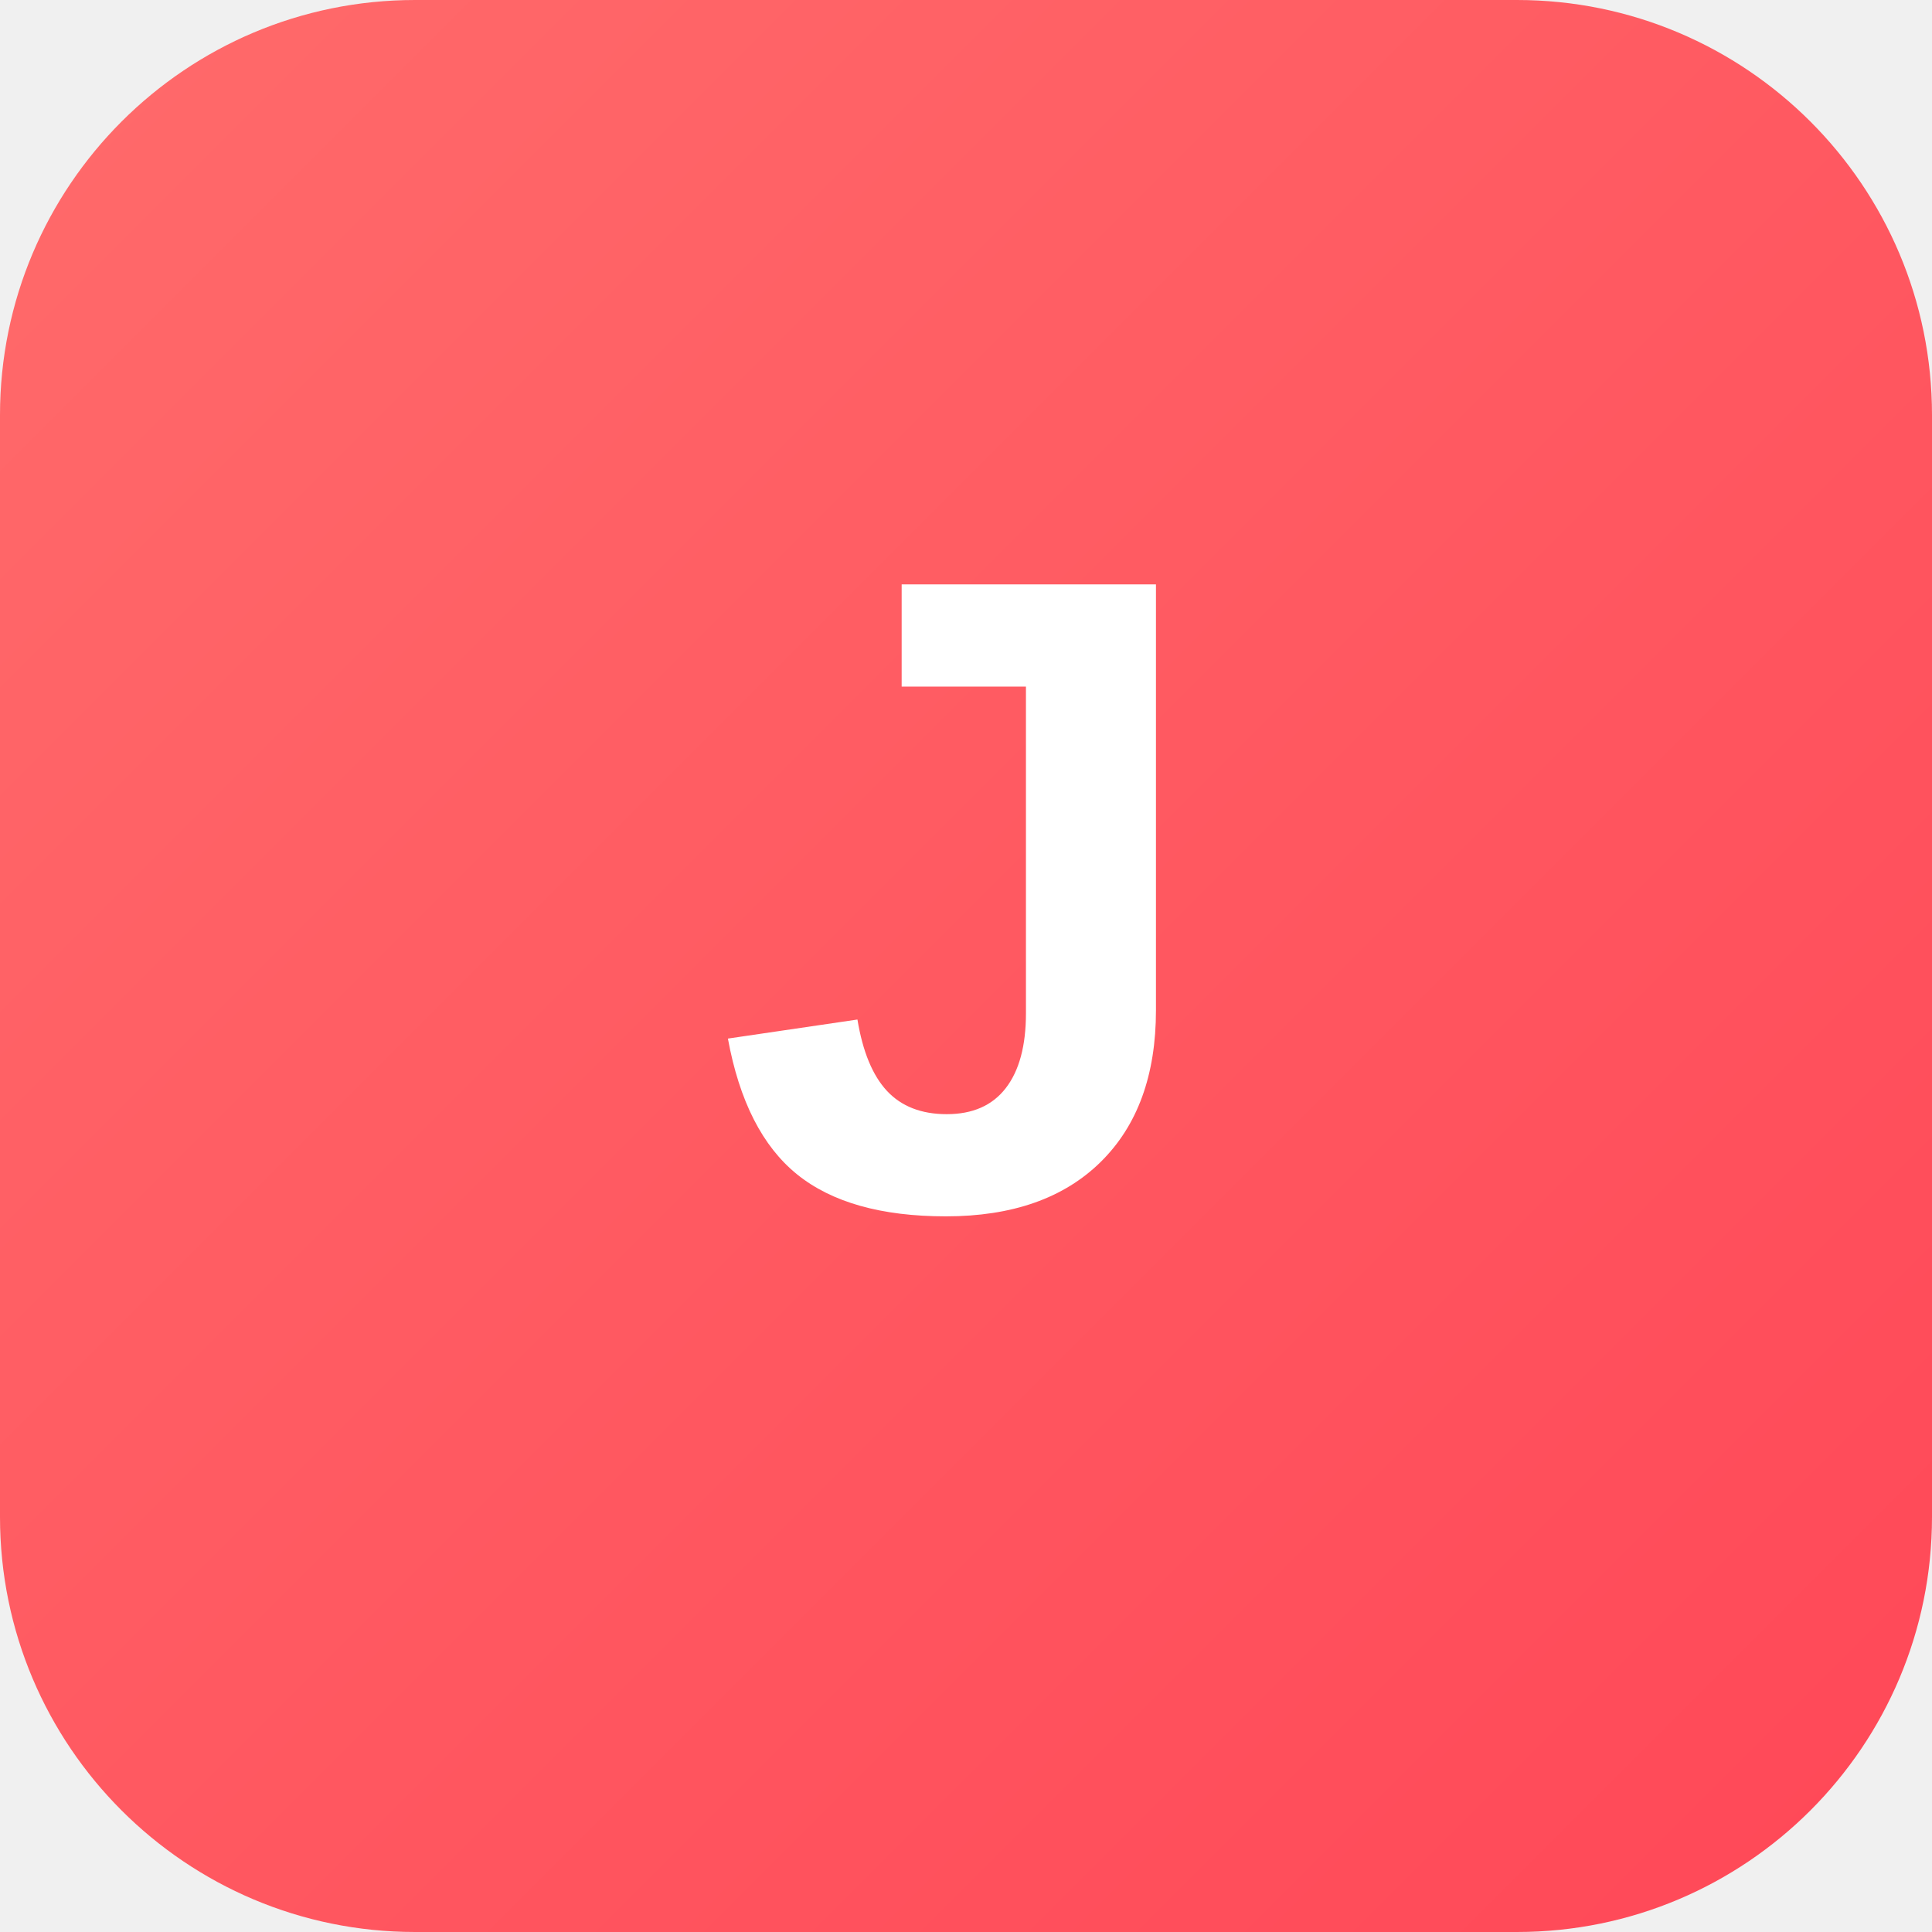
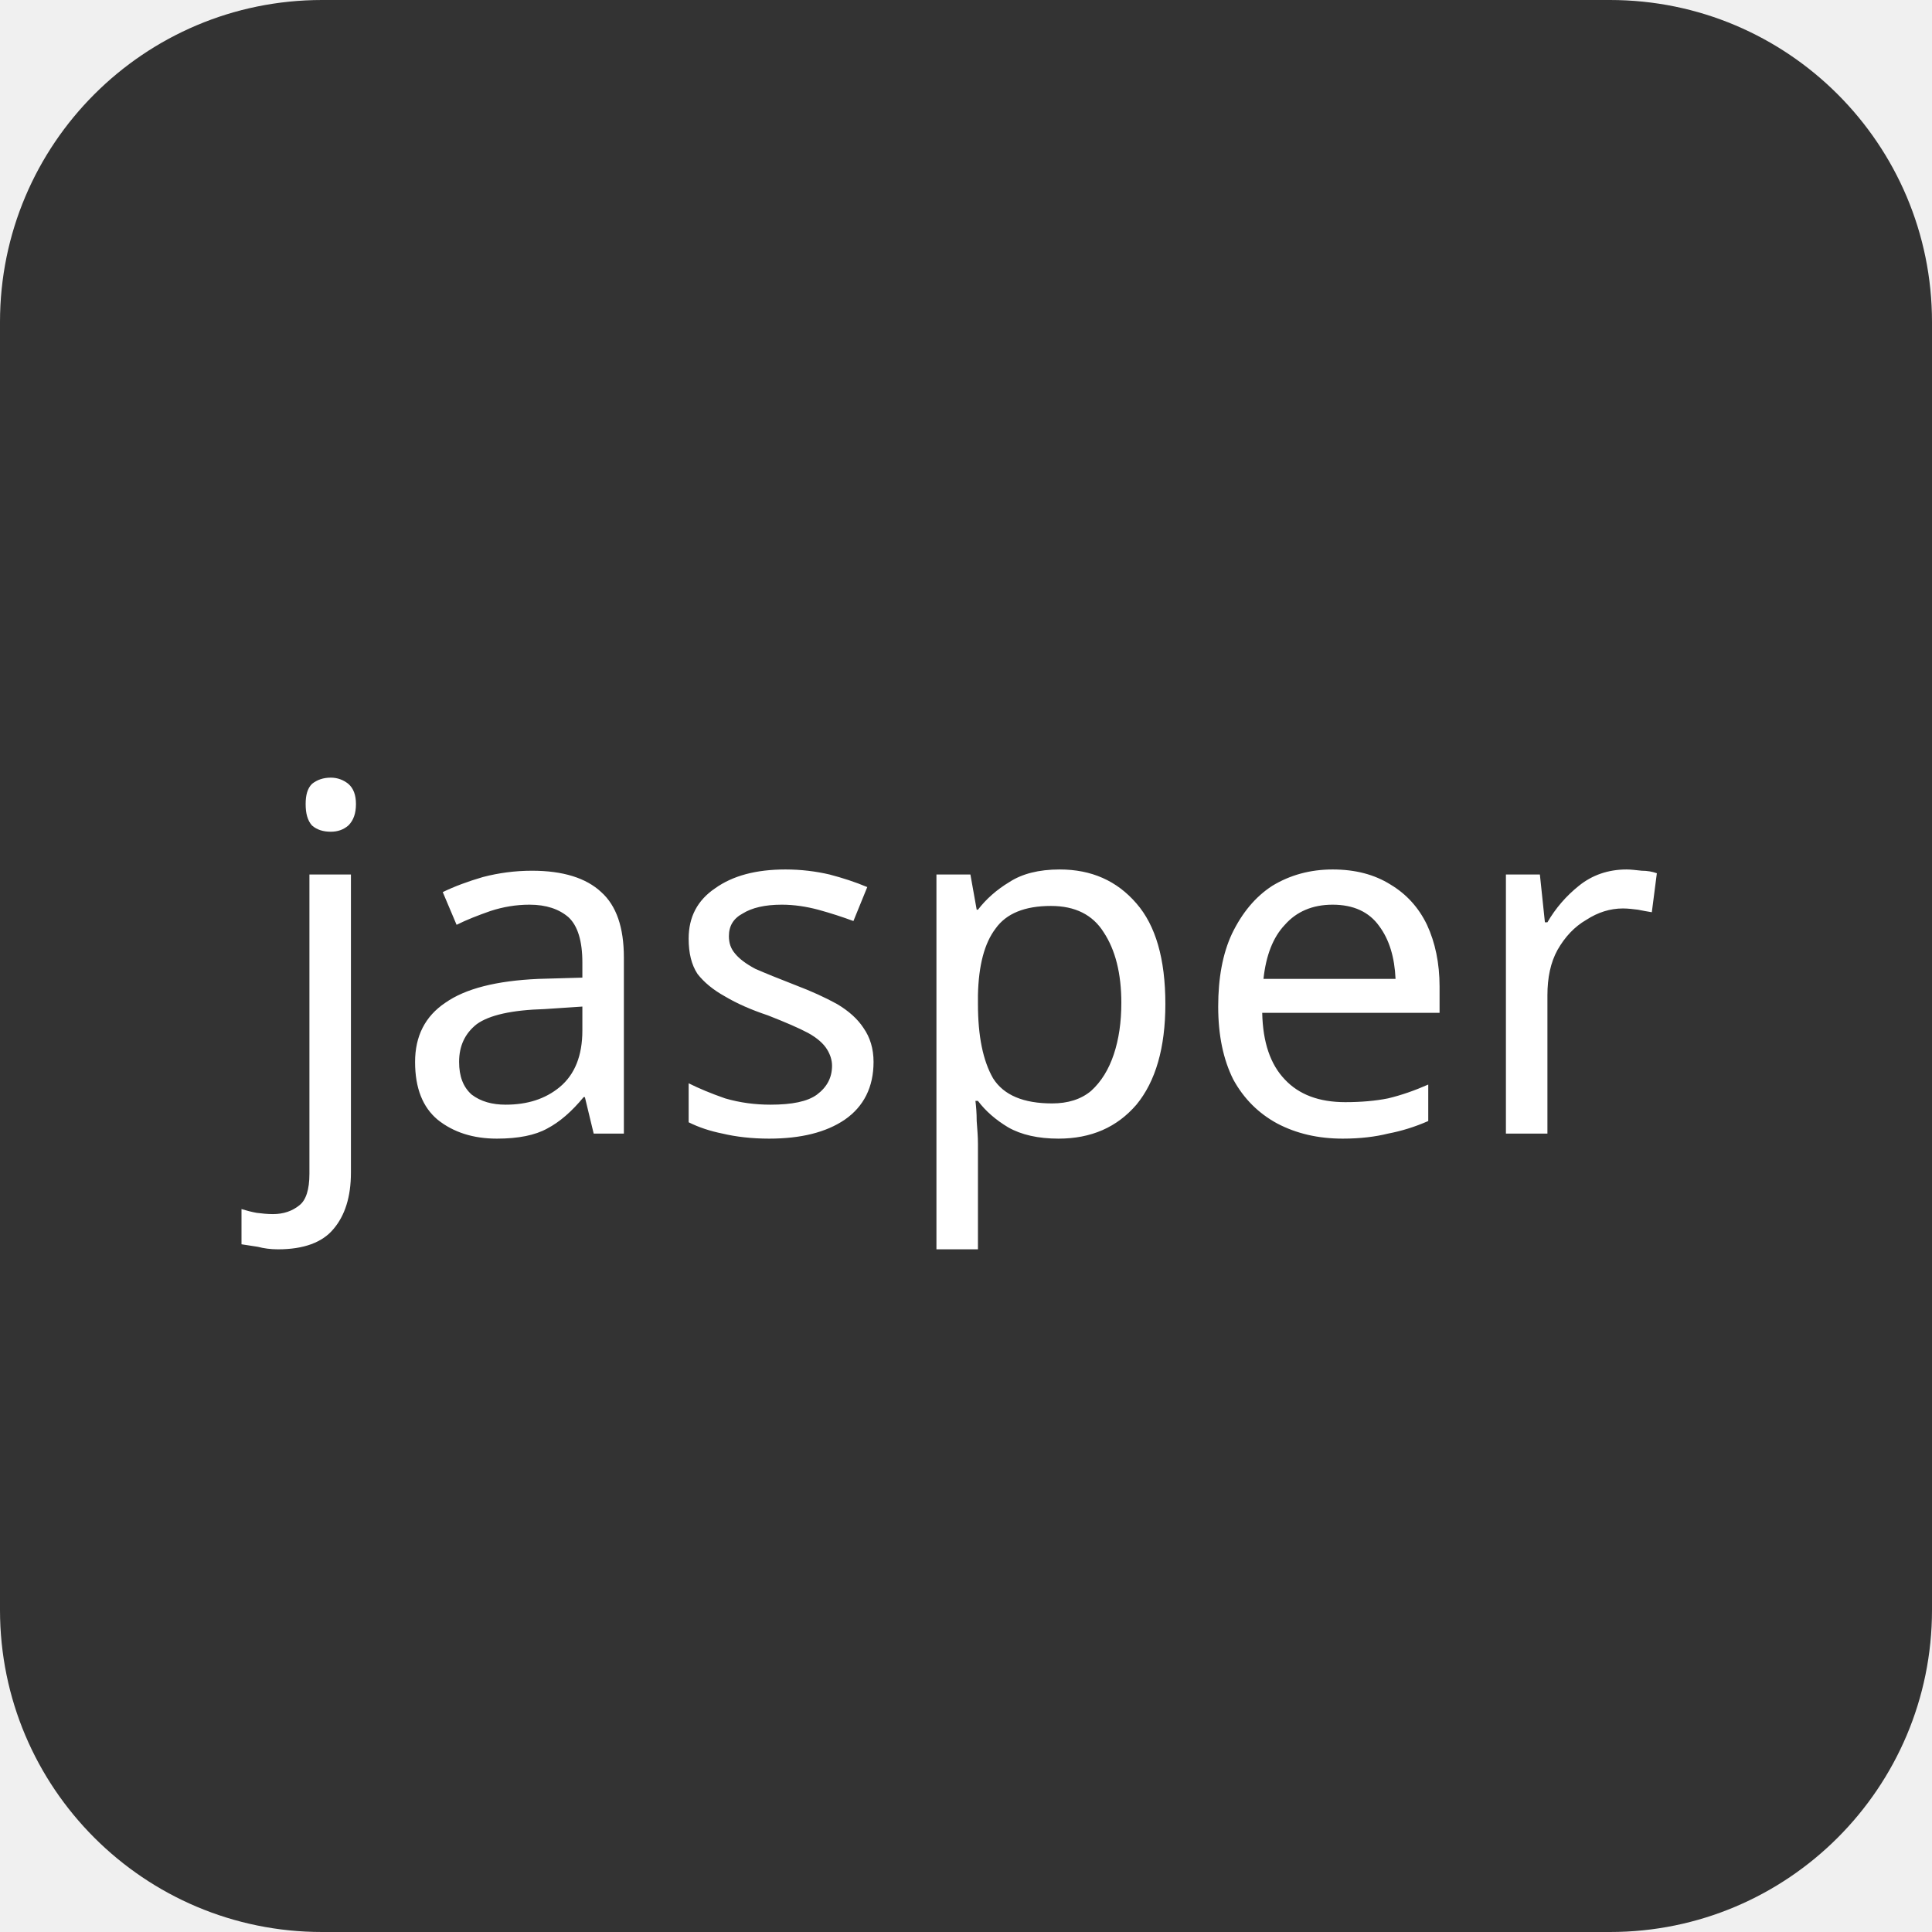
- <svg xmlns="http://www.w3.org/2000/svg" viewBox="0 0 512 512">
-   <defs>
-     <linearGradient id="jg" x1="0%" y1="0%" x2="100%" y2="100%">
-       <stop offset="0%" style="stop-color:#FF6B6B" />
-       <stop offset="100%" style="stop-color:#FF4757" />
-     </linearGradient>
-   </defs>
-   <rect width="512" height="512" rx="110" fill="url(#jg)" />
-   <text x="256" y="320" font-family="'Helvetica Neue', Arial, sans-serif" font-size="240" font-weight="800" fill="white" text-anchor="middle">J</text>
+ <svg xmlns="http://www.w3.org/2000/svg" viewBox="0 0 24 24" fill="#ffffff">
+   <rect width="24" height="24" rx="4" fill="#333333" />
+   <text x="50%" y="50%" dominant-baseline="middle" text-anchor="middle" font-family="sans-serif" font-size="6" fill="#ffffff">jasper</text>
</svg>
